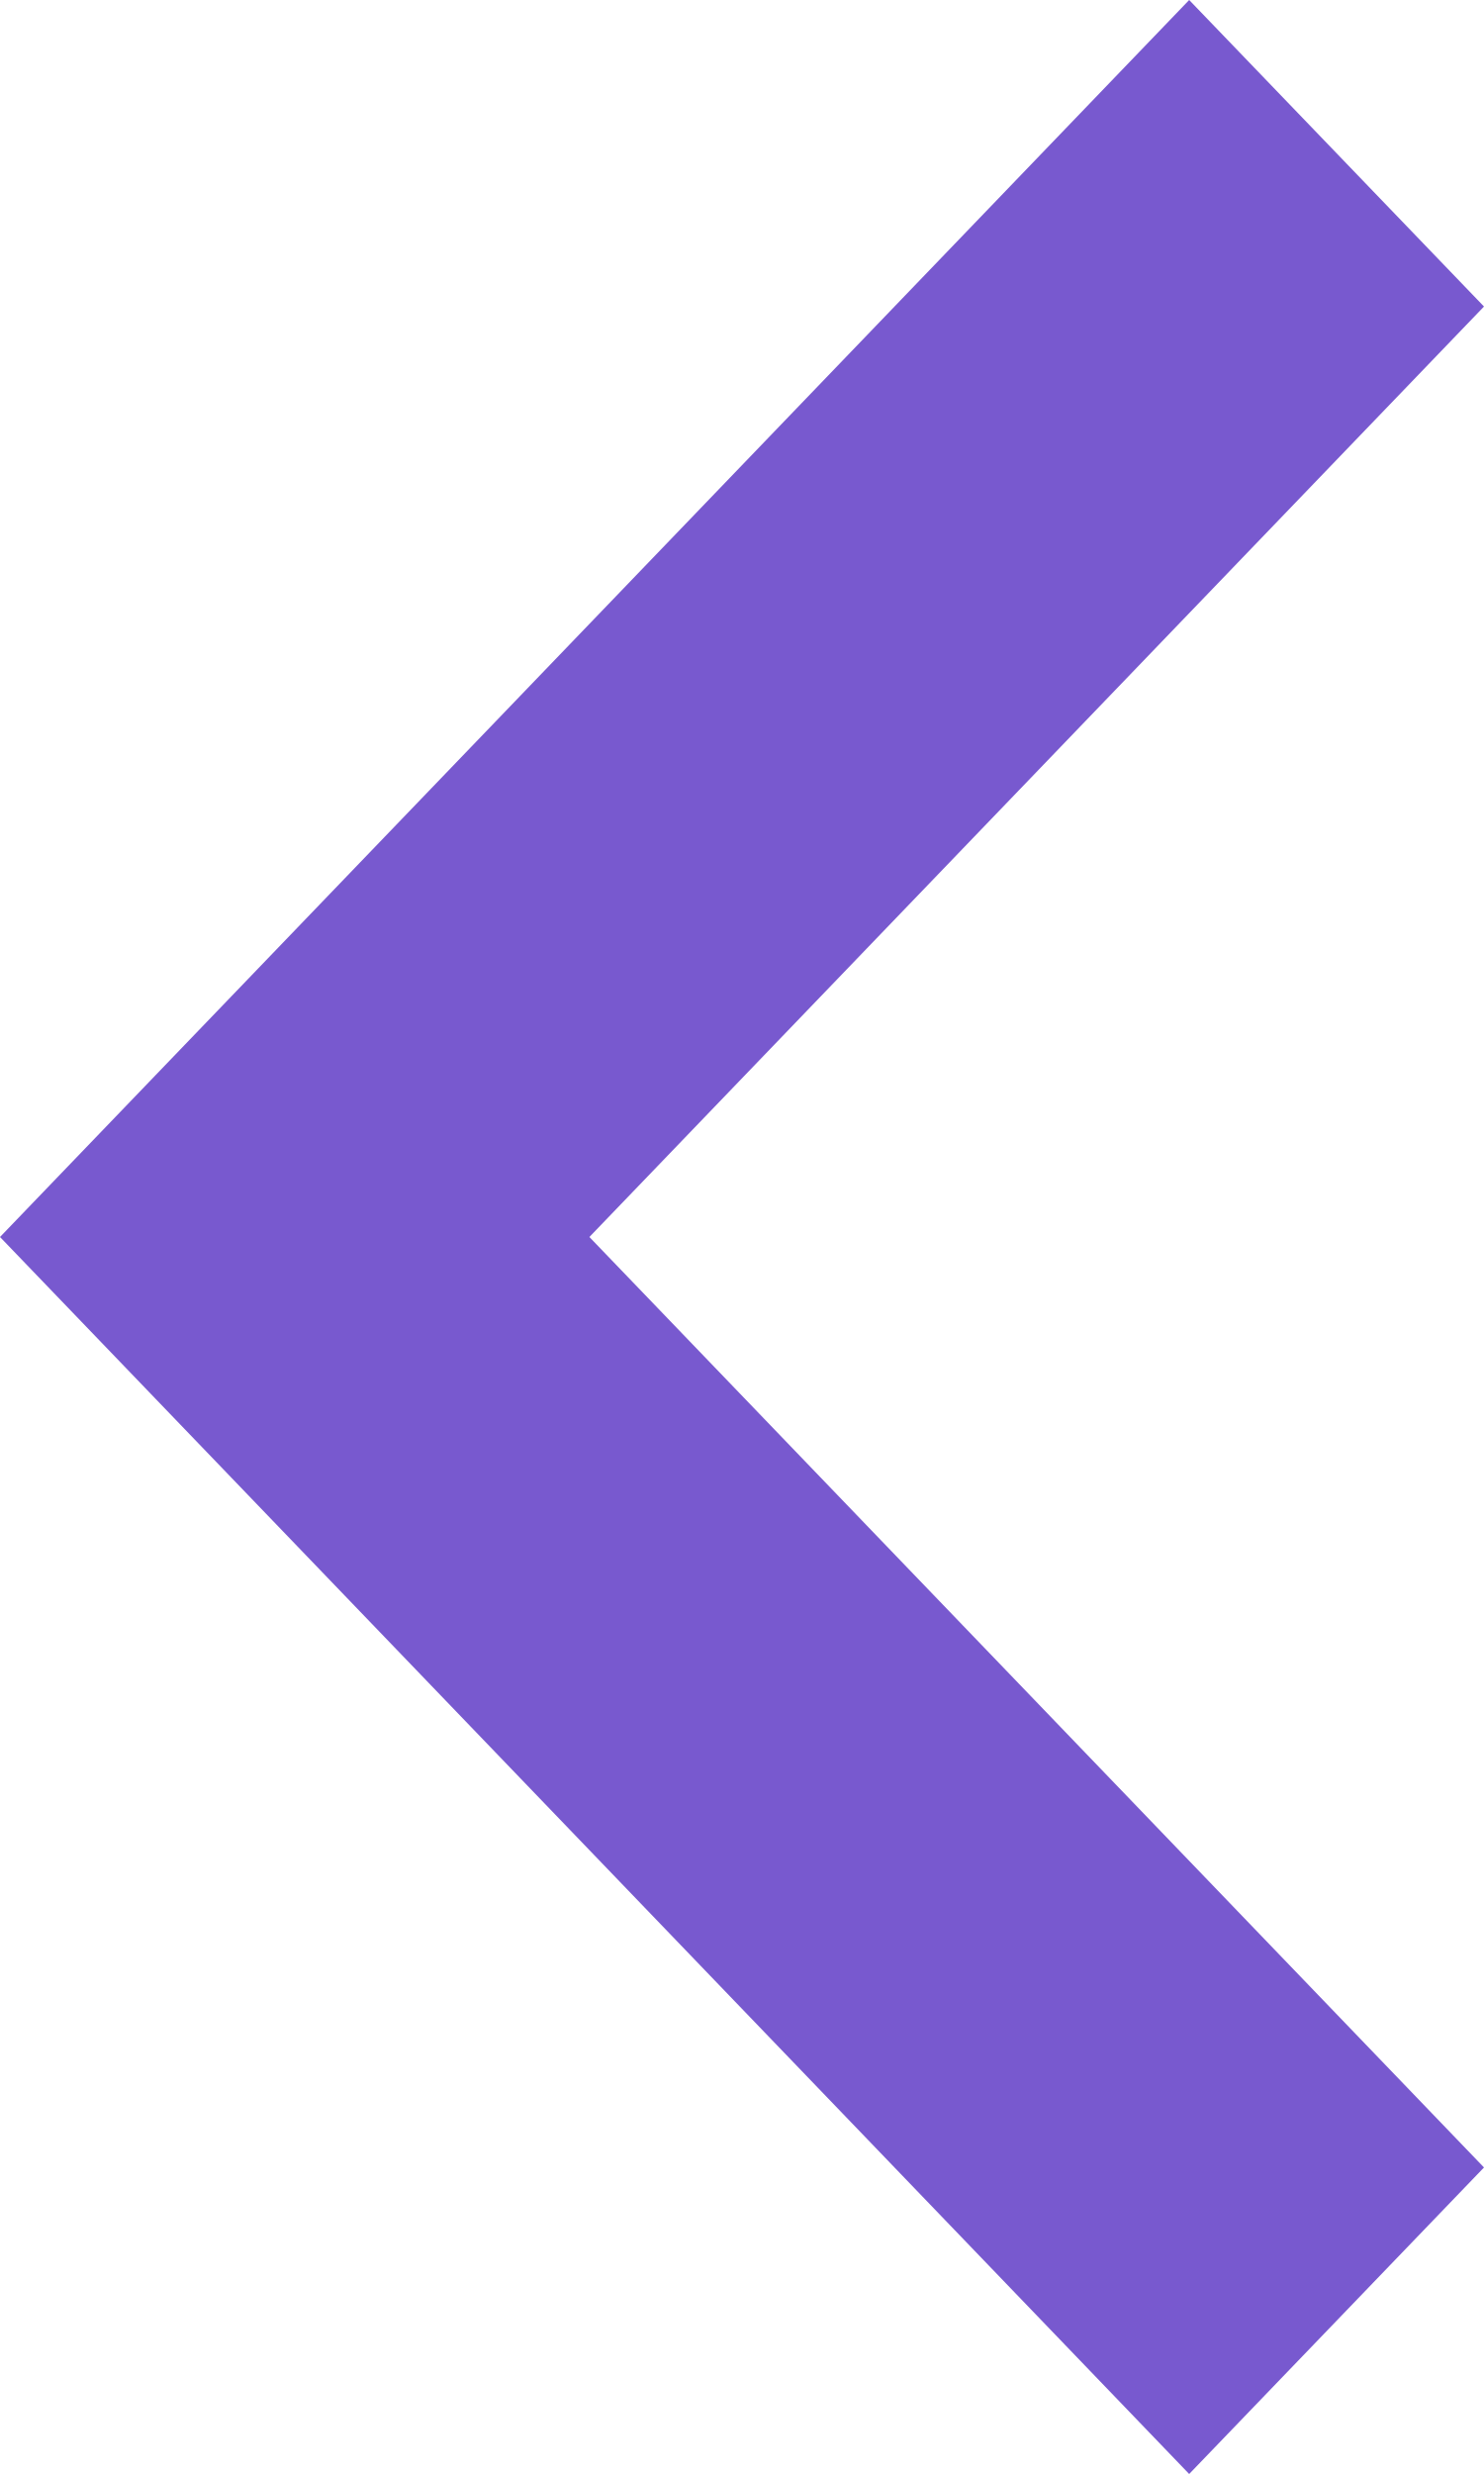
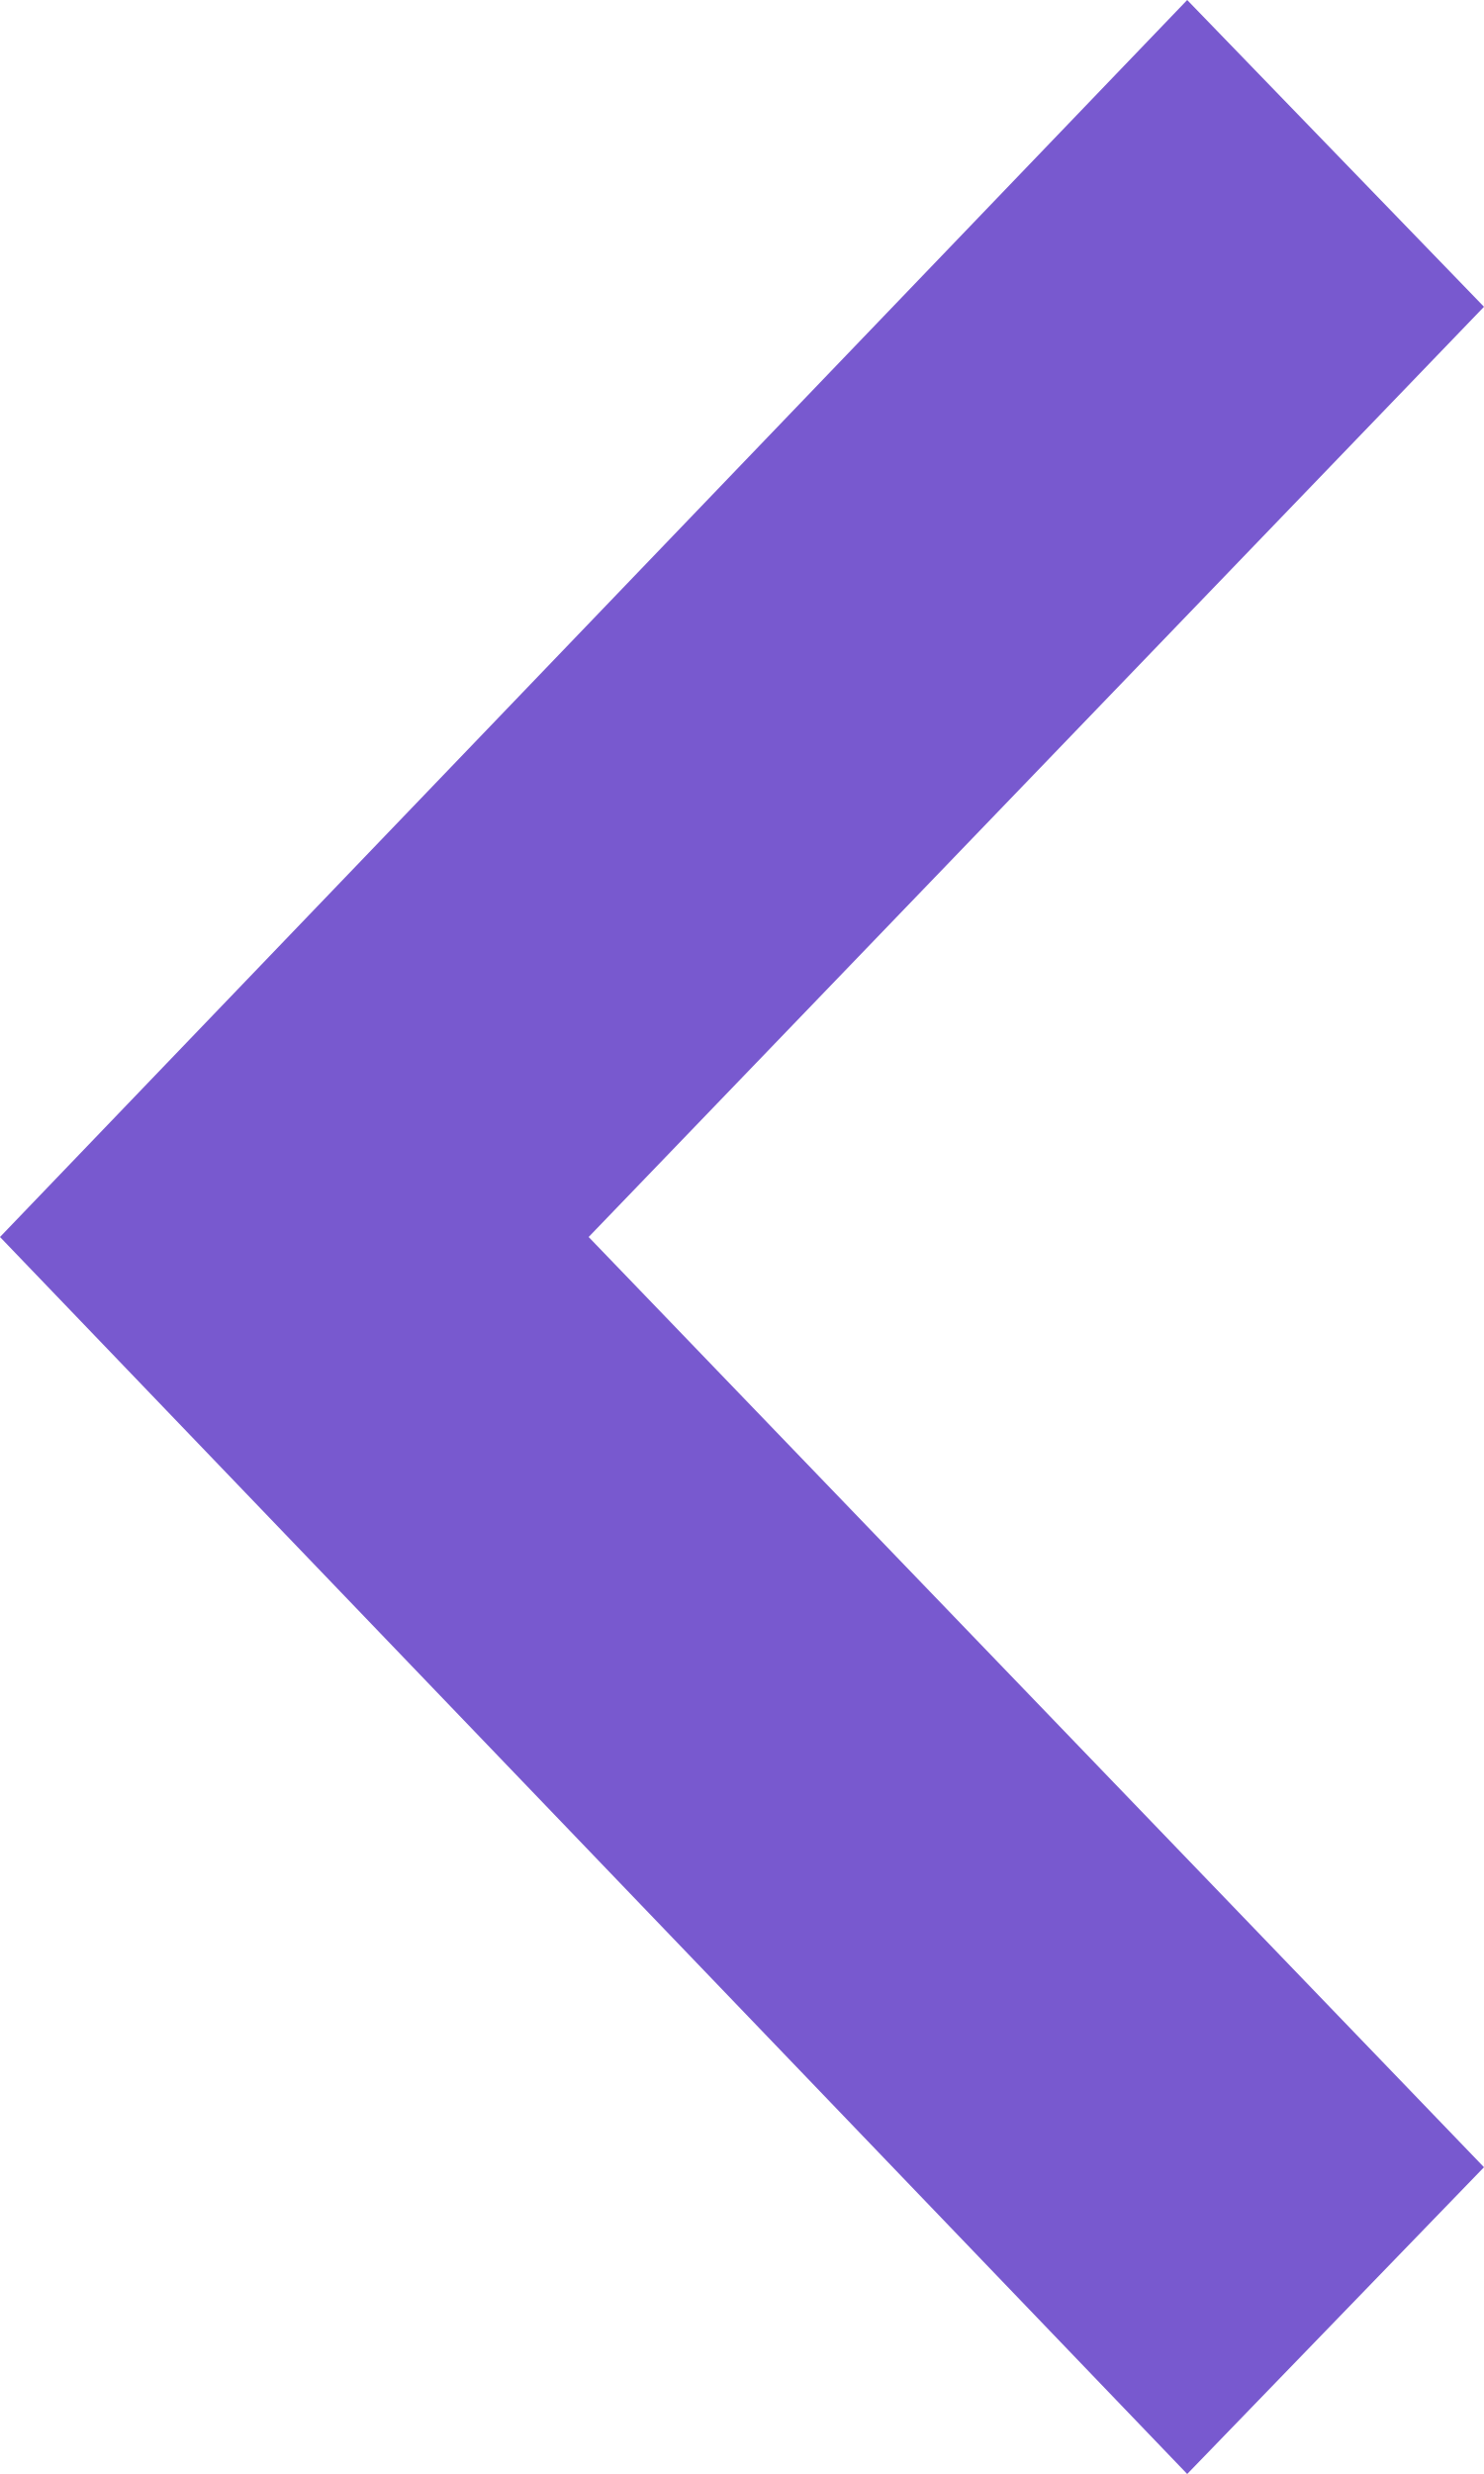
<svg xmlns="http://www.w3.org/2000/svg" width="6" height="10" viewBox="0 0 6 10" fill="none">
-   <path fill-rule="evenodd" clip-rule="evenodd" d="M4.808 -5.20835e-08L6 1.239L2.383 5L6 8.761L4.808 10L-2.18557e-07 5L4.808 -5.20835e-08Z" fill="#7859CF" />
+   <path fill-rule="evenodd" clip-rule="evenodd" d="M4.8 0 6 1.24 2.38 5 6 8.76 4.8 10 0 5l4.8-5Z" fill="#7859CF" />
</svg>
